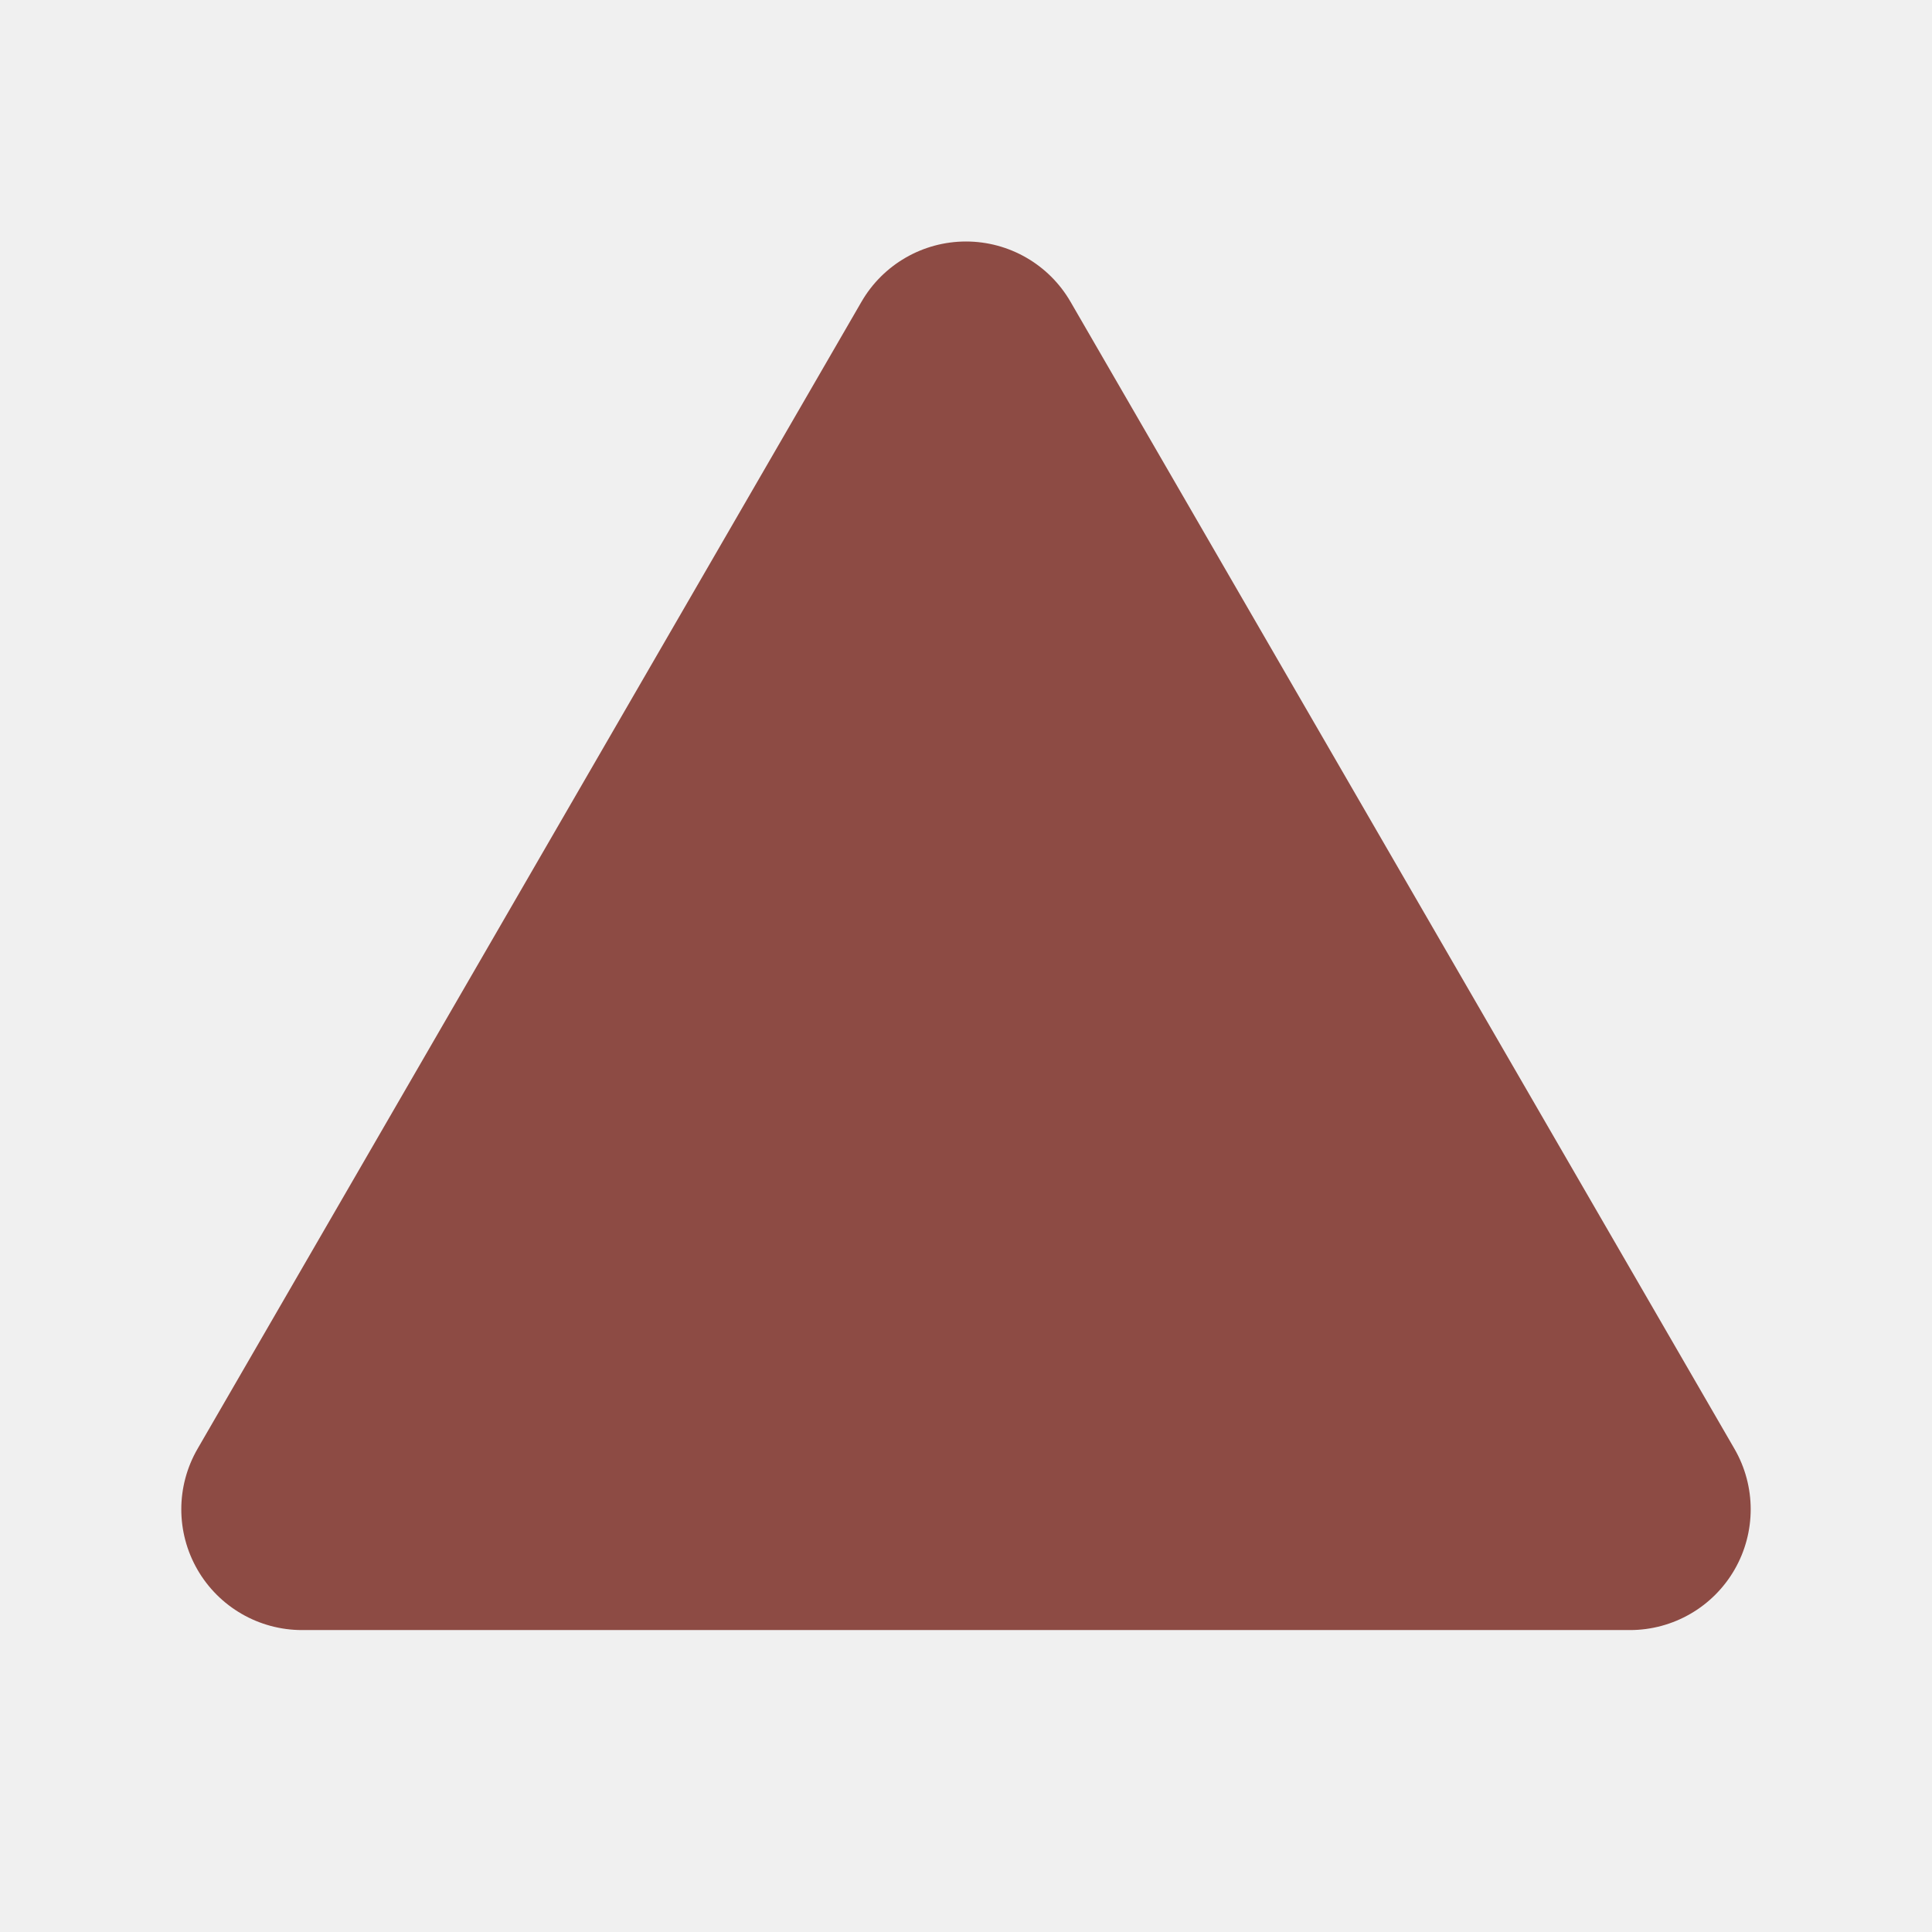
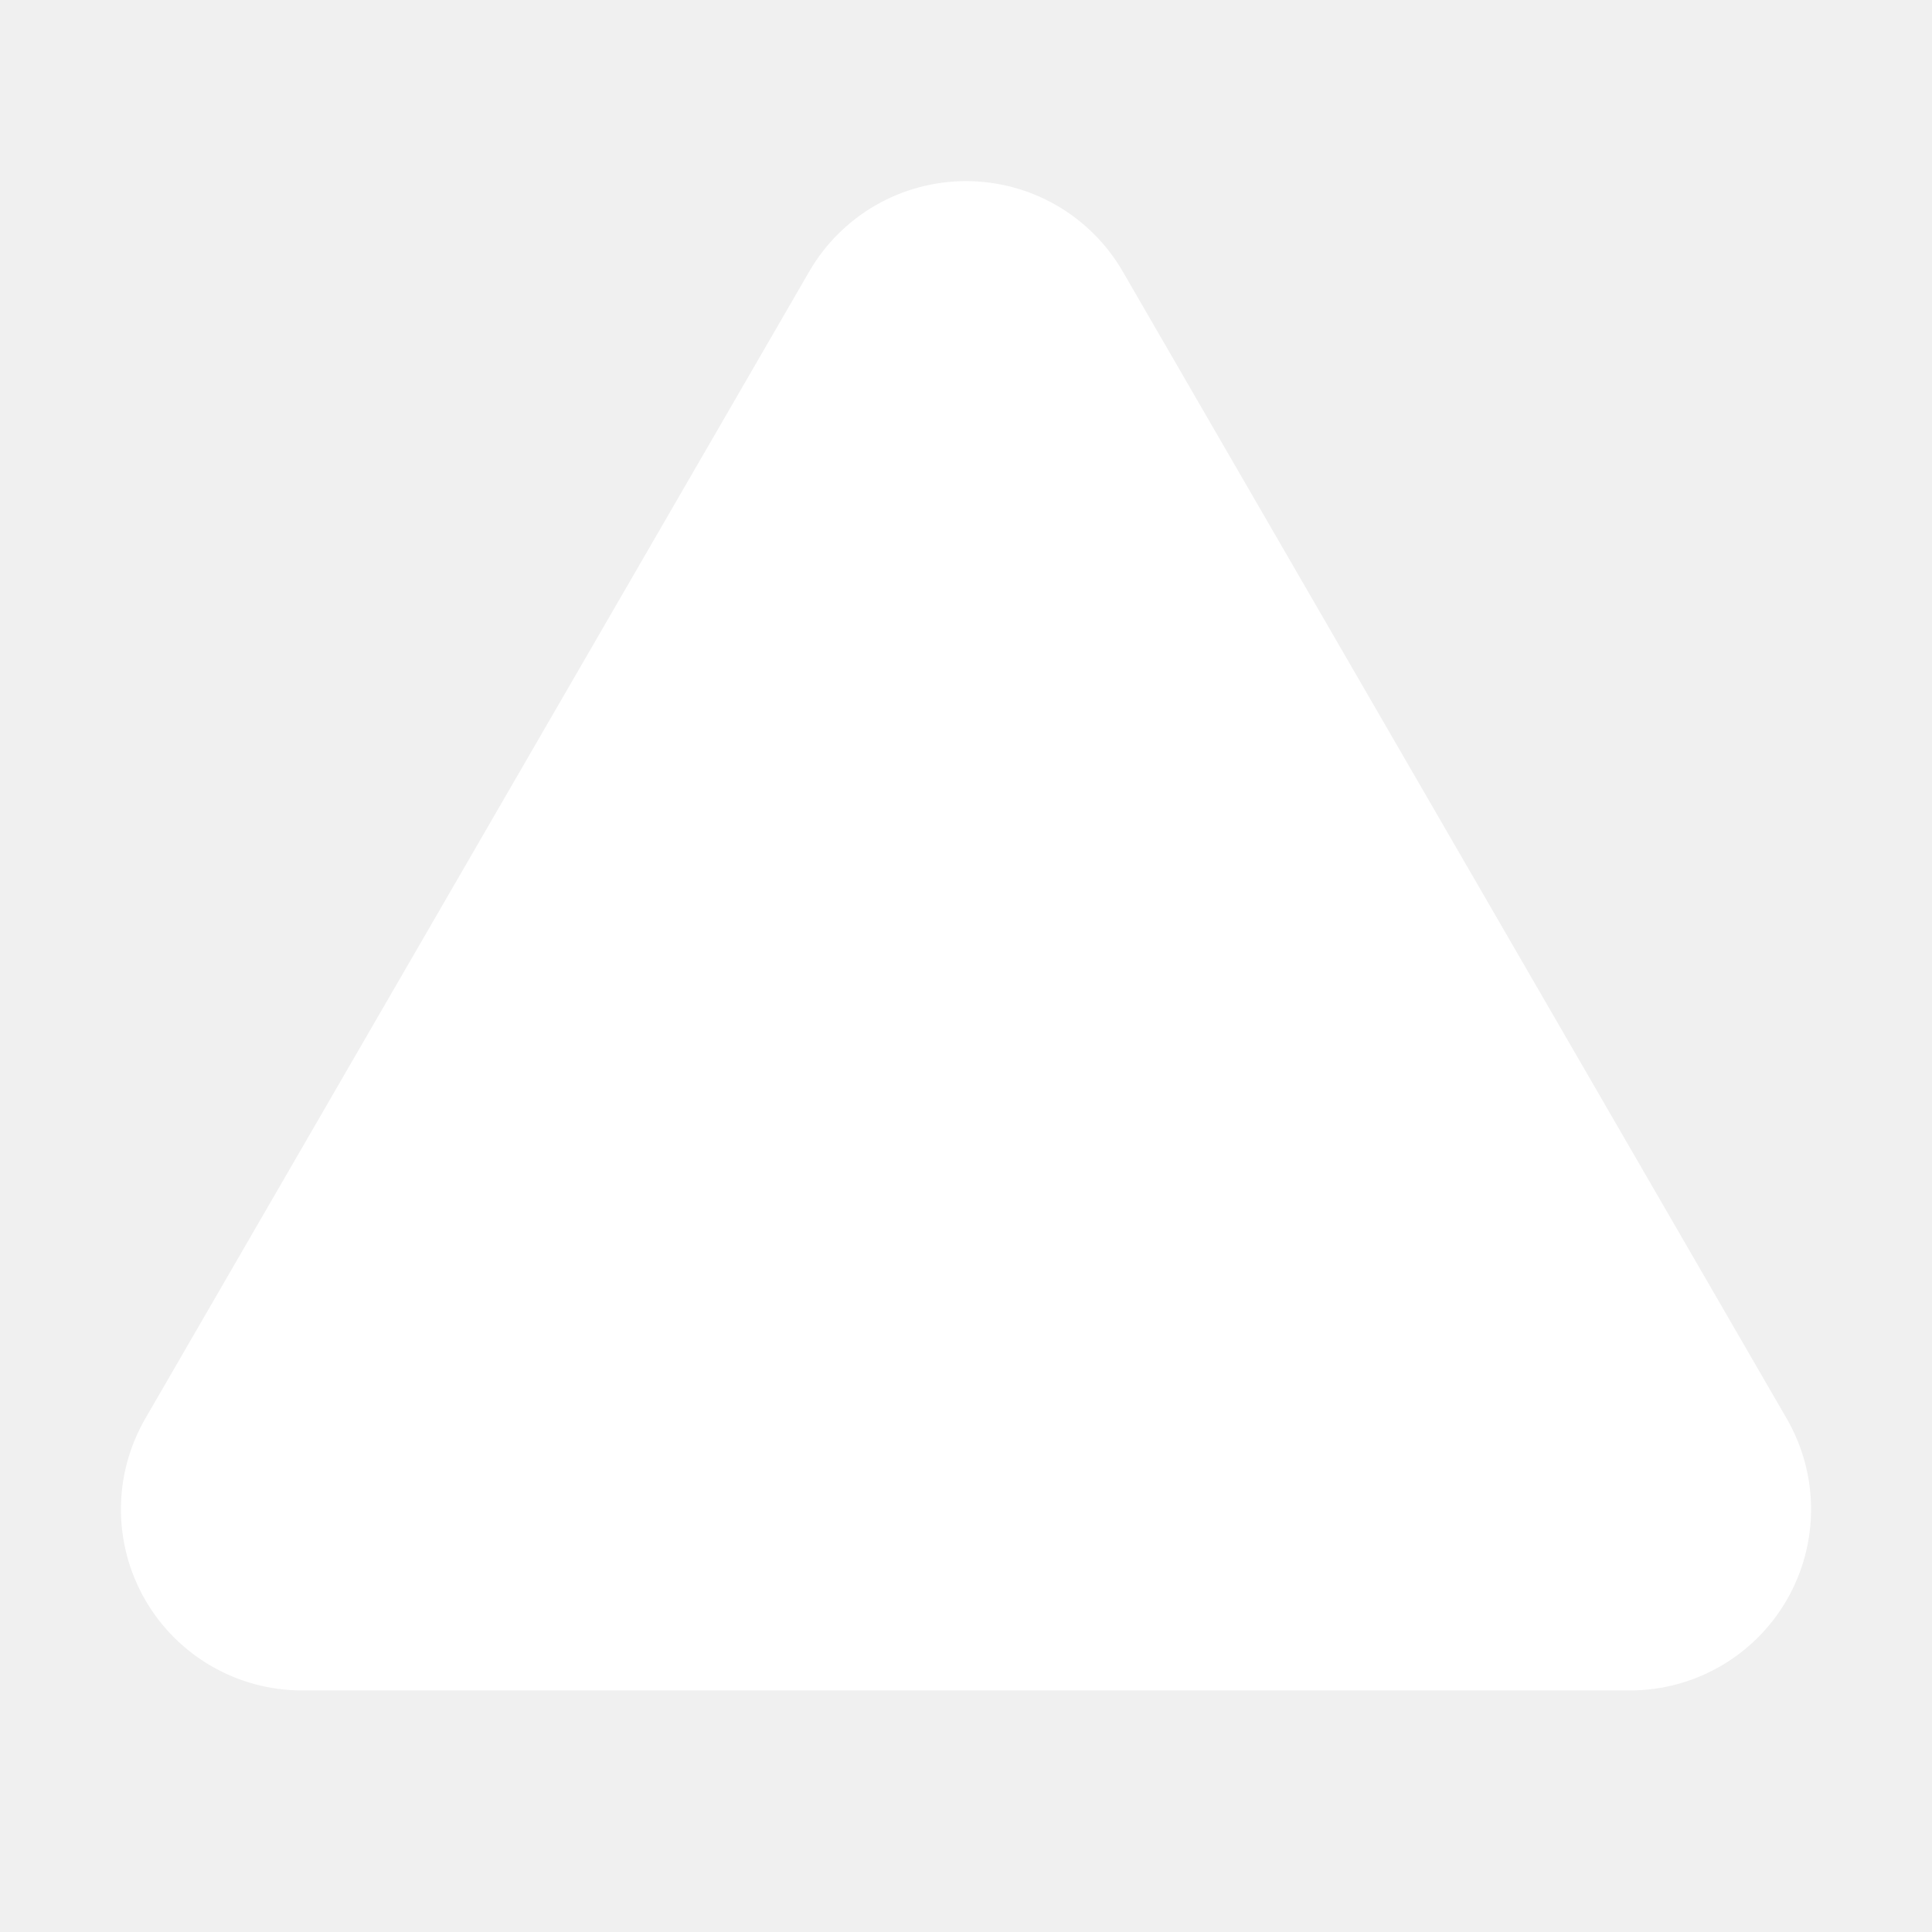
- <svg xmlns="http://www.w3.org/2000/svg" fill="none" width="100px" height="100px" viewBox="0 0 256.00 256.00" id="Flat" stroke="#8e2f2f" stroke-width="0.003">
+ <svg xmlns="http://www.w3.org/2000/svg" fill="white" width="100px" height="100px" viewBox="0 0 256.00 256.00" id="Flat">
  <g id="SVGRepo_bgCarrier" stroke-width="0" />
  <g id="SVGRepo_tracerCarrier" stroke-linecap="round" stroke-linejoin="round" />
  <g id="SVGRepo_iconCarrier">
-     <g fill="rgb(141, 75, 68)" opacity="1">
+     <g fill="white" opacity="1">
      <path d="M114.152,39.985,26.176,191.977a16,16,0,0,0,13.848,24.015H215.976A16,16,0,0,0,229.824,191.977L141.848,39.985A16,16,0,0,0,114.152,39.985Z" />
    </g>
    <path d="M215.976,223.992H40.024a24,24,0,0,1-20.771-36.023L107.229,35.977h0a24,24,0,0,1,41.543,0L236.748,187.969a24,24,0,0,1-20.771,36.023Zm-94.9-180L33.1,195.985a8,8,0,0,0,6.924,12.008H215.976a8,8,0,0,0,6.924-12.008L134.924,43.992a8,8,0,0,0-13.848,0Z" />
  </g>
</svg>
